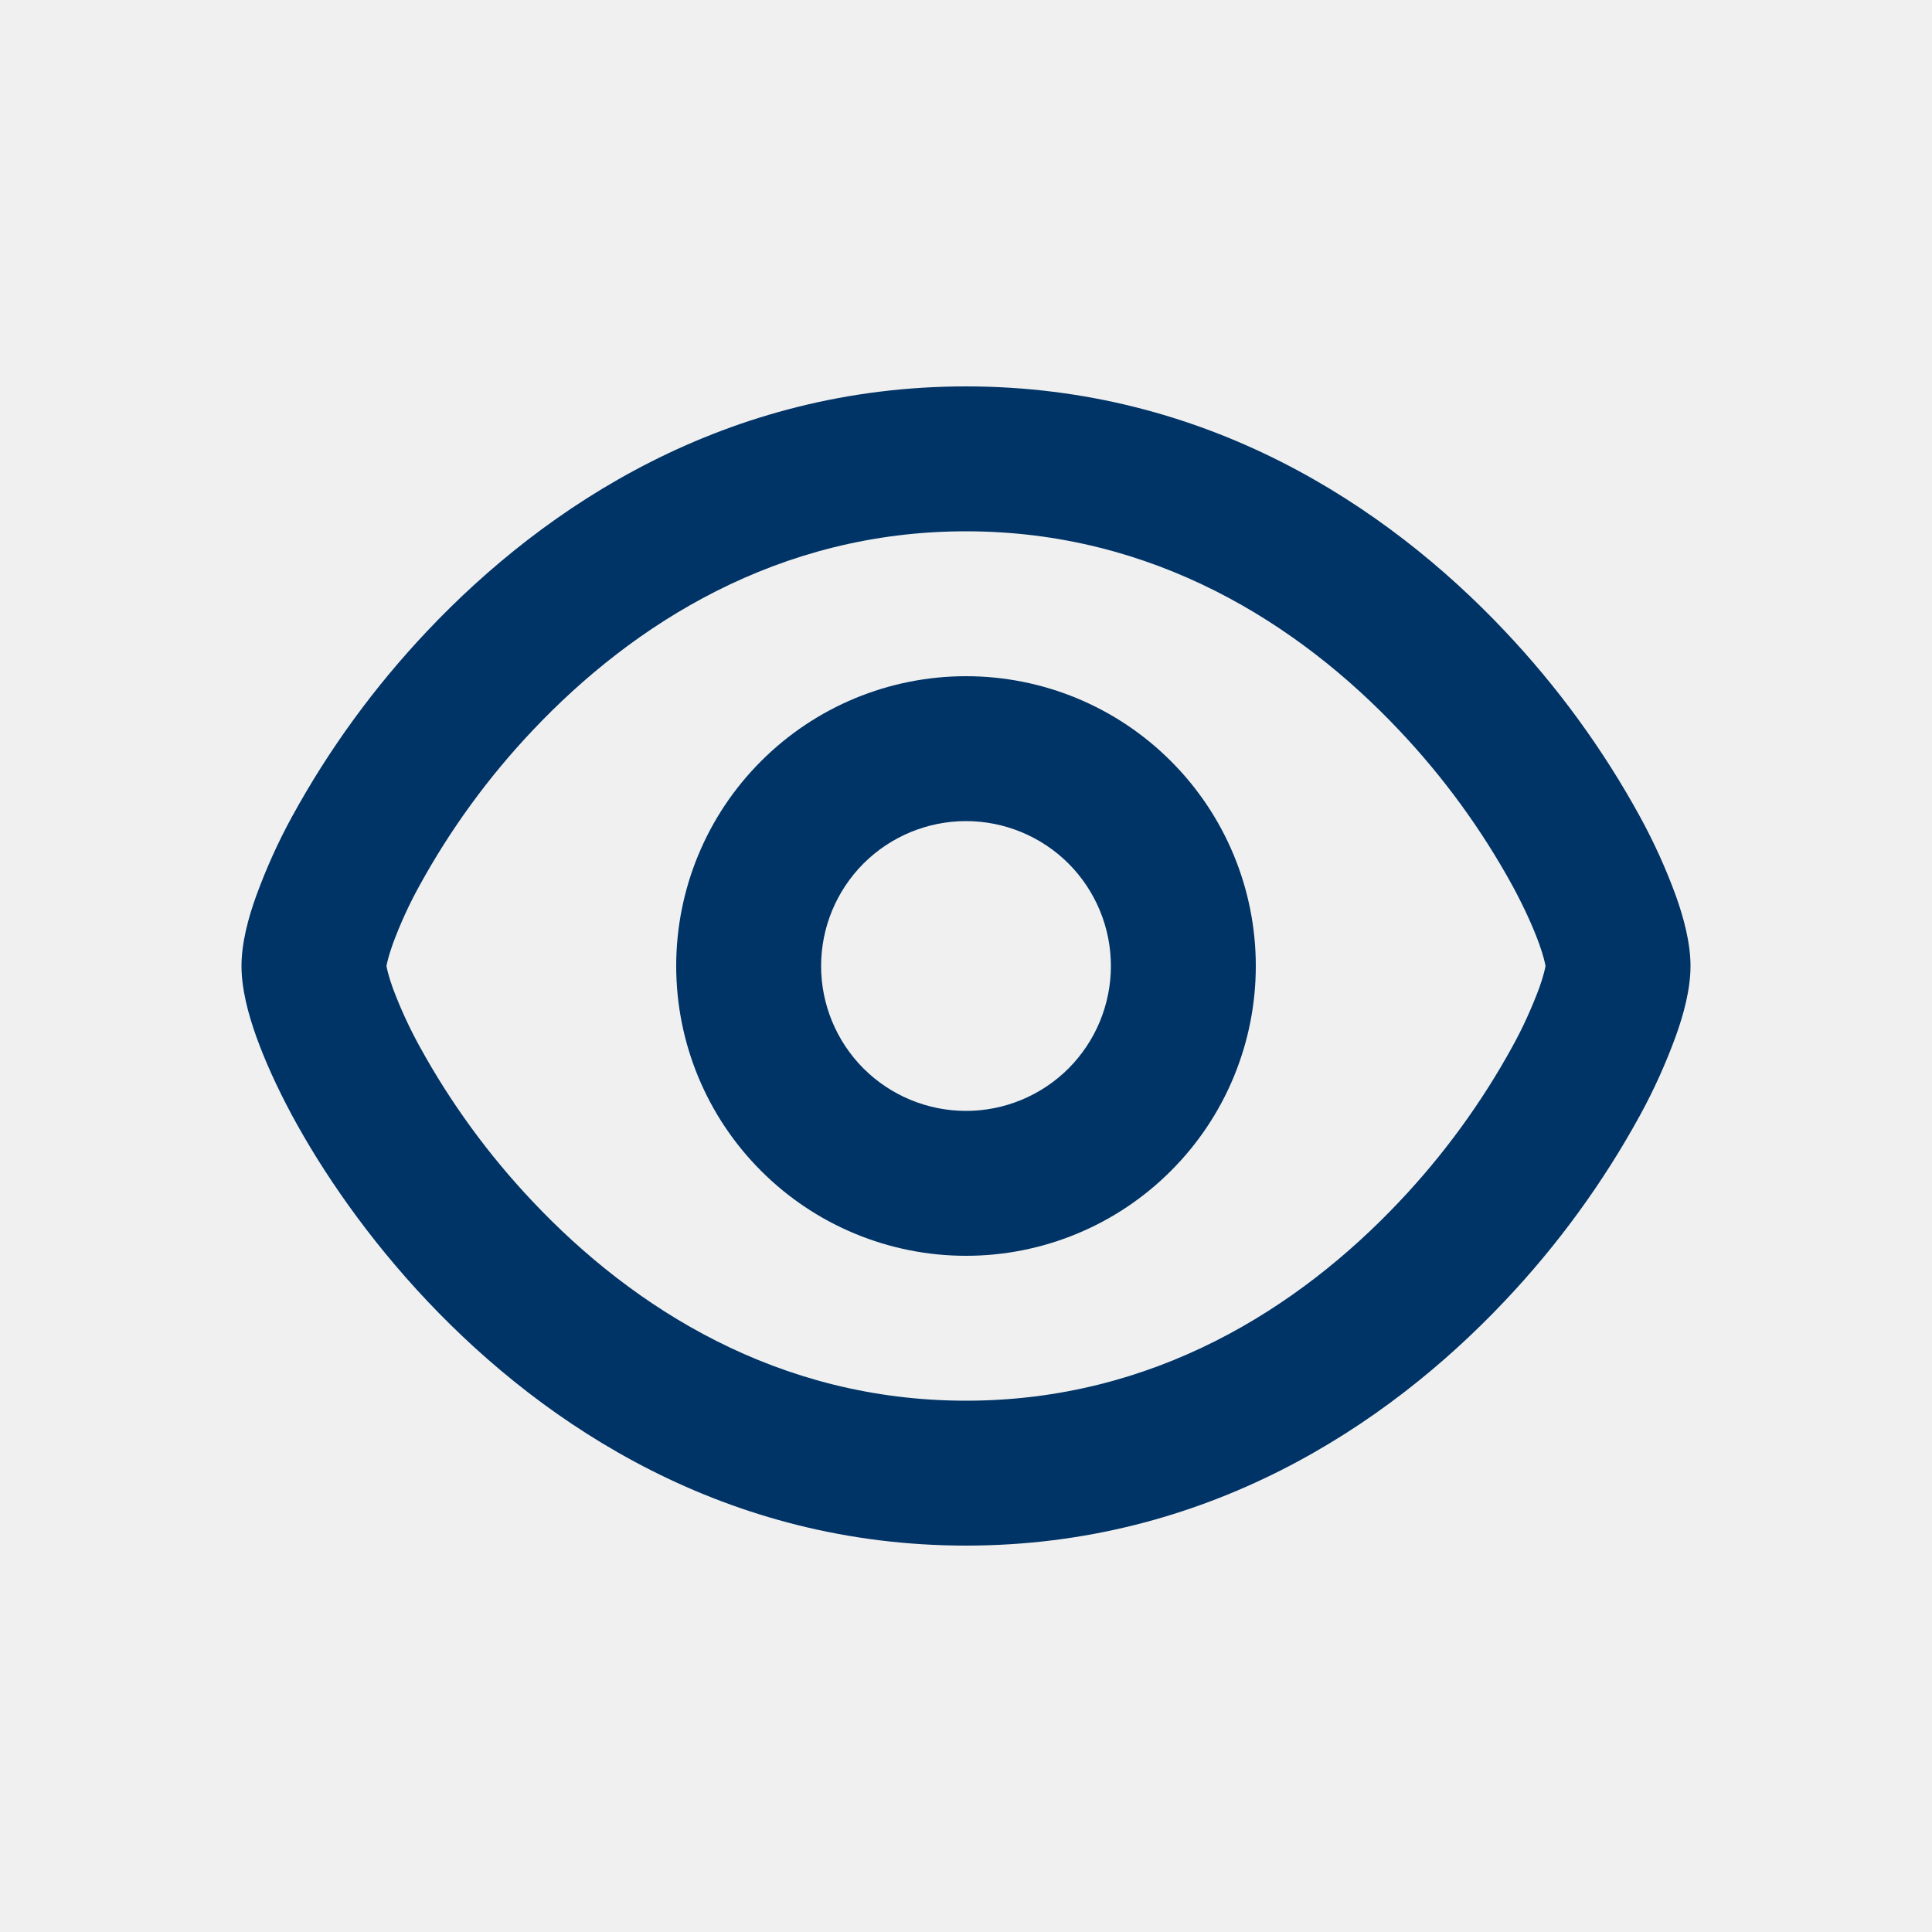
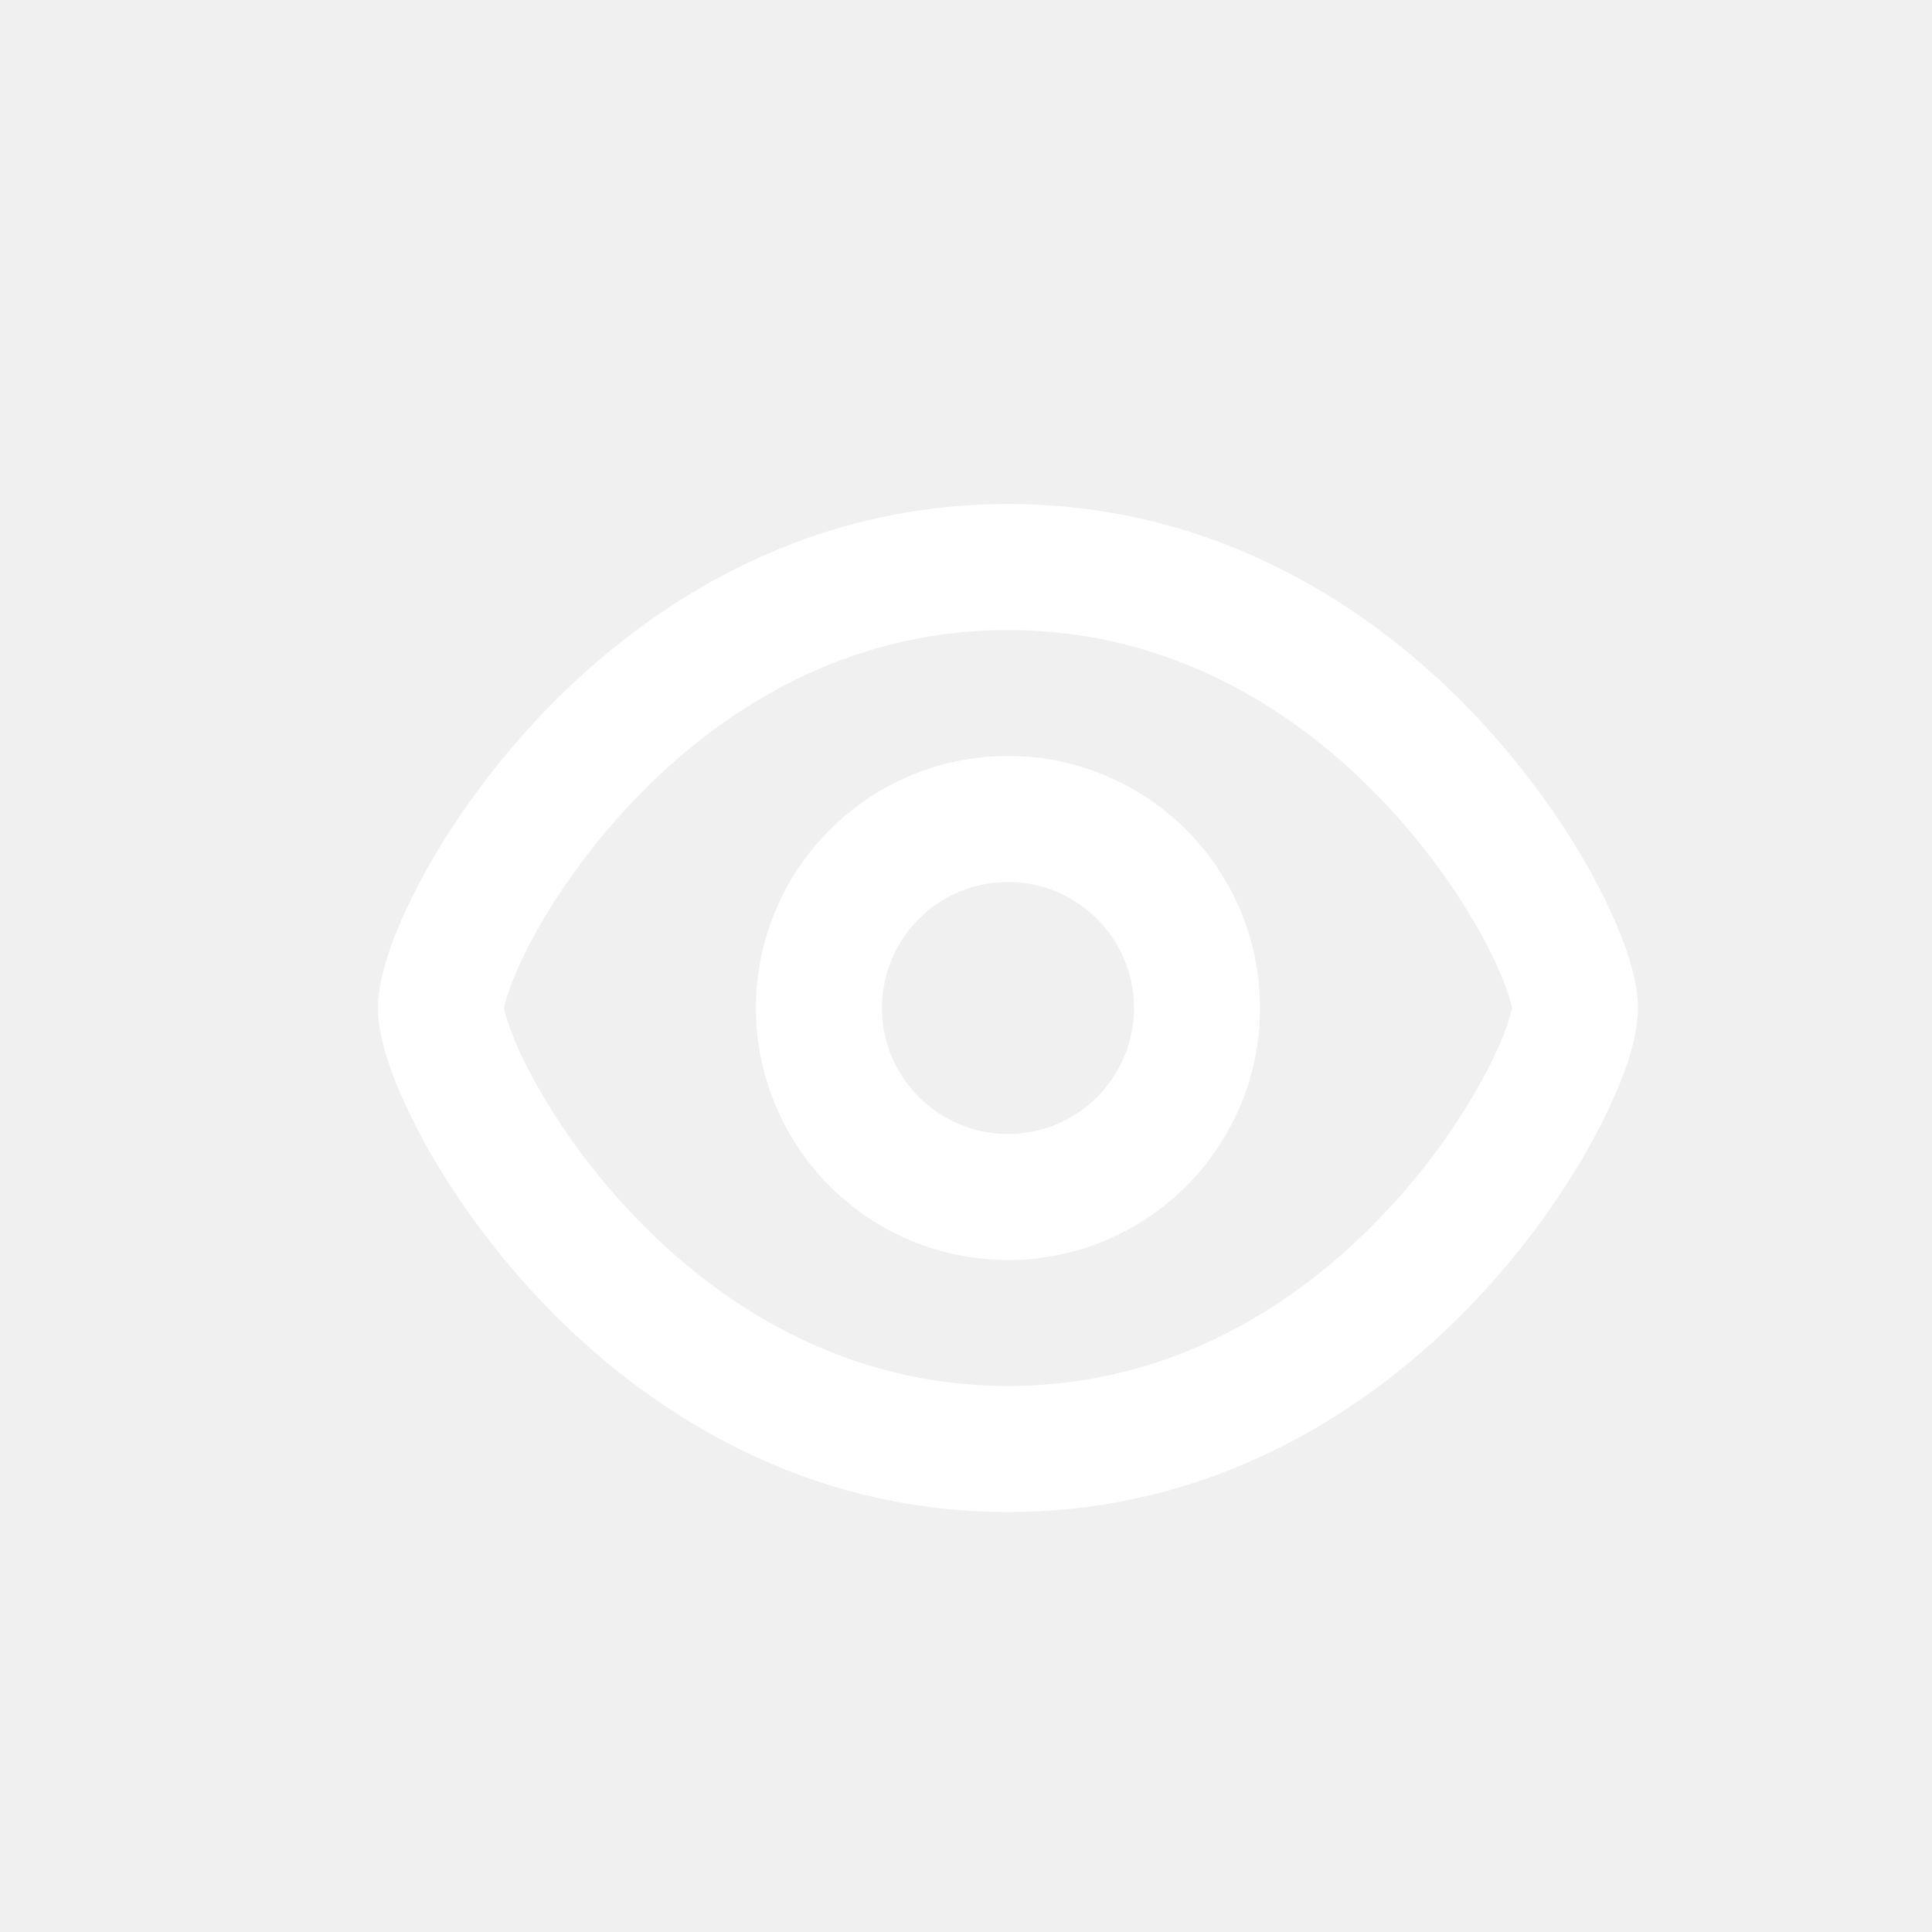
- <svg xmlns="http://www.w3.org/2000/svg" width="20" height="20" viewBox="0 0 20 20" fill="none">
-   <path fill-rule="evenodd" clip-rule="evenodd" d="M13 10C13 10.796 12.684 11.559 12.121 12.121C11.559 12.684 10.796 13 10 13C9.204 13 8.441 12.684 7.879 12.121C7.316 11.559 7 10.796 7 10C7 9.204 7.316 8.441 7.879 7.879C8.441 7.316 9.204 7 10 7C10.796 7 11.559 7.316 12.121 7.879C12.684 8.441 13 9.204 13 10ZM11.5 10C11.5 10.398 11.342 10.779 11.061 11.061C10.779 11.342 10.398 11.5 10 11.5C9.602 11.5 9.221 11.342 8.939 11.061C8.658 10.779 8.5 10.398 8.5 10C8.5 9.602 8.658 9.221 8.939 8.939C9.221 8.658 9.602 8.5 10 8.5C10.398 8.5 10.779 8.658 11.061 8.939C11.342 9.221 11.5 9.602 11.5 10Z" fill="#003366" />
-   <path fill-rule="evenodd" clip-rule="evenodd" d="M10 4C7.524 4 5.652 5.23 4.423 6.532C3.876 7.11 3.405 7.756 3.023 8.454C2.879 8.717 2.756 8.99 2.653 9.272C2.571 9.499 2.5 9.76 2.5 10C2.5 10.24 2.571 10.501 2.652 10.728C2.74 10.974 2.865 11.252 3.023 11.546C3.34 12.133 3.807 12.816 4.423 13.468C5.652 14.77 7.523 16 10 16C12.476 16 14.348 14.77 15.577 13.468C16.124 12.89 16.595 12.244 16.977 11.546C17.121 11.283 17.244 11.01 17.347 10.728C17.429 10.501 17.5 10.24 17.5 10C17.5 9.76 17.429 9.499 17.348 9.272C17.245 8.99 17.121 8.717 16.977 8.454C16.595 7.756 16.124 7.11 15.577 6.532C14.348 5.23 12.477 4 10 4ZM4.001 10.002V9.998C4.005 9.978 4.018 9.908 4.065 9.775C4.142 9.566 4.235 9.362 4.343 9.167C4.663 8.584 5.056 8.045 5.513 7.562C6.555 6.458 8.058 5.5 10 5.5C11.942 5.5 13.445 6.458 14.486 7.562C14.943 8.045 15.336 8.584 15.656 9.167C15.786 9.407 15.877 9.614 15.935 9.775C15.982 9.907 15.995 9.978 15.999 9.998V10.002C15.995 10.022 15.982 10.092 15.935 10.225C15.857 10.434 15.765 10.637 15.657 10.833C15.337 11.416 14.944 11.955 14.487 12.438C13.445 13.542 11.942 14.5 10 14.5C8.058 14.5 6.555 13.542 5.514 12.438C5.057 11.955 4.664 11.416 4.344 10.833C4.236 10.637 4.143 10.434 4.065 10.225C4.018 10.093 4.005 10.022 4.001 10.002Z" fill="#003366" />
+ <svg xmlns="http://www.w3.org/2000/svg" width="23" height="23" viewBox="0 0 23 23" fill="none">
+   <path fill-rule="evenodd" clip-rule="evenodd" d="M15 12C15 13.657 13.657 15 12 15C10.343 15 9 13.657 9 12C9 10.343 10.343 9 12 9C13.657 9 15 10.343 15 12ZM13.5 12C13.5 12.828 12.828 13.5 12 13.5C11.172 13.5 10.5 12.828 10.5 12C10.5 11.172 11.172 10.5 12 10.5C12.828 10.5 13.5 11.172 13.5 12Z" fill="white" />
+   <path fill-rule="evenodd" clip-rule="evenodd" d="M12 6C9.524 6 7.652 7.23 6.423 8.532C5.807 9.184 5.34 9.867 5.023 10.454C4.865 10.748 4.74 11.026 4.652 11.272C4.571 11.499 4.5 11.76 4.5 12C4.5 12.24 4.571 12.501 4.652 12.728C4.74 12.974 4.865 13.252 5.023 13.546C5.34 14.133 5.807 14.816 6.423 15.468C7.652 16.77 9.524 18 12 18C14.476 18 16.349 16.77 17.577 15.468C18.192 14.816 18.66 14.133 18.977 13.546C19.135 13.252 19.26 12.974 19.348 12.728C19.429 12.501 19.5 12.24 19.5 12C19.5 11.76 19.429 11.499 19.348 11.272C19.26 11.026 19.135 10.748 18.977 10.454C18.66 9.867 18.192 9.184 17.577 8.532C16.349 7.23 14.476 6 12 6ZM6.001 12.002L6.001 12L6.001 11.998C6.005 11.978 6.018 11.907 6.065 11.775C6.123 11.614 6.214 11.406 6.343 11.167C6.602 10.688 6.994 10.113 7.514 9.562C8.555 8.458 10.058 7.5 12 7.5C13.942 7.5 15.445 8.458 16.486 9.562C17.006 10.113 17.398 10.688 17.657 11.167C17.786 11.406 17.877 11.614 17.935 11.775C17.982 11.907 17.995 11.978 17.999 11.998L17.999 12L17.999 12.002C17.995 12.022 17.982 12.093 17.935 12.225C17.877 12.386 17.786 12.594 17.657 12.833C17.398 13.312 17.006 13.887 16.486 14.438C15.445 15.542 13.942 16.5 12 16.5C10.058 16.5 8.555 15.542 7.514 14.438C6.994 13.887 6.602 13.312 6.343 12.833C6.214 12.594 6.123 12.386 6.065 12.225C6.018 12.093 6.005 12.022 6.001 12.002Z" fill="white" />
</svg>
